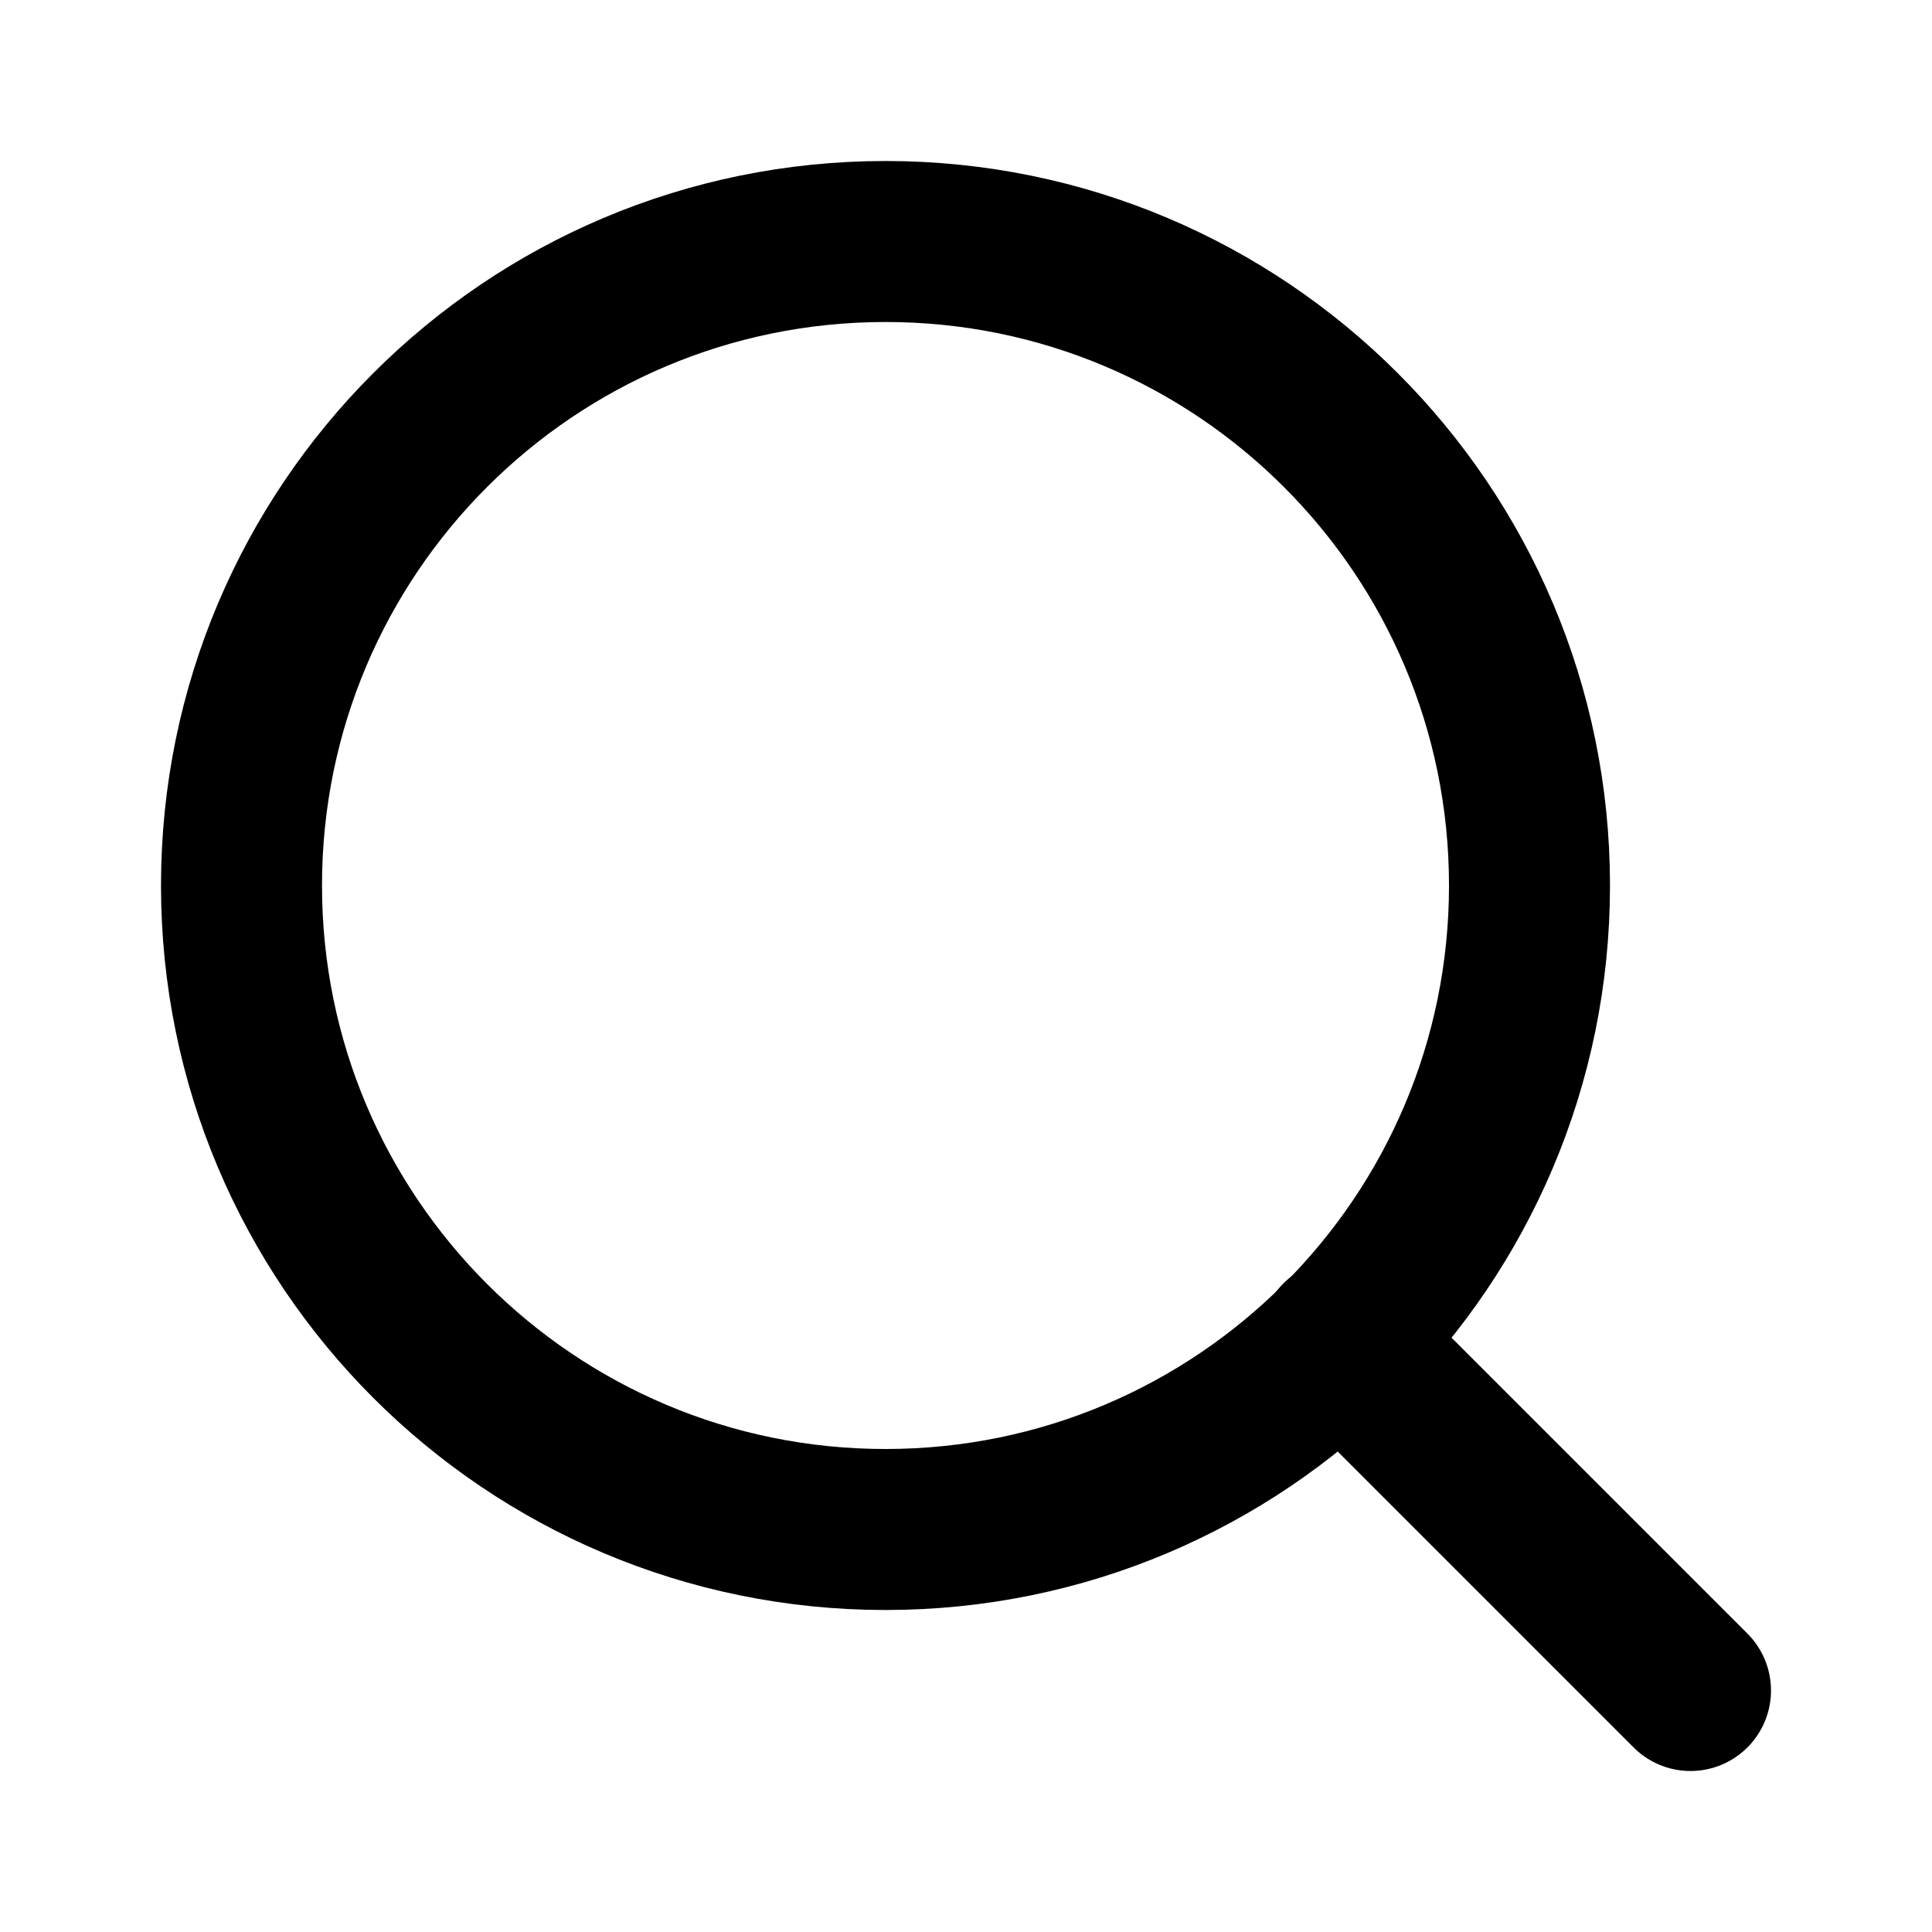
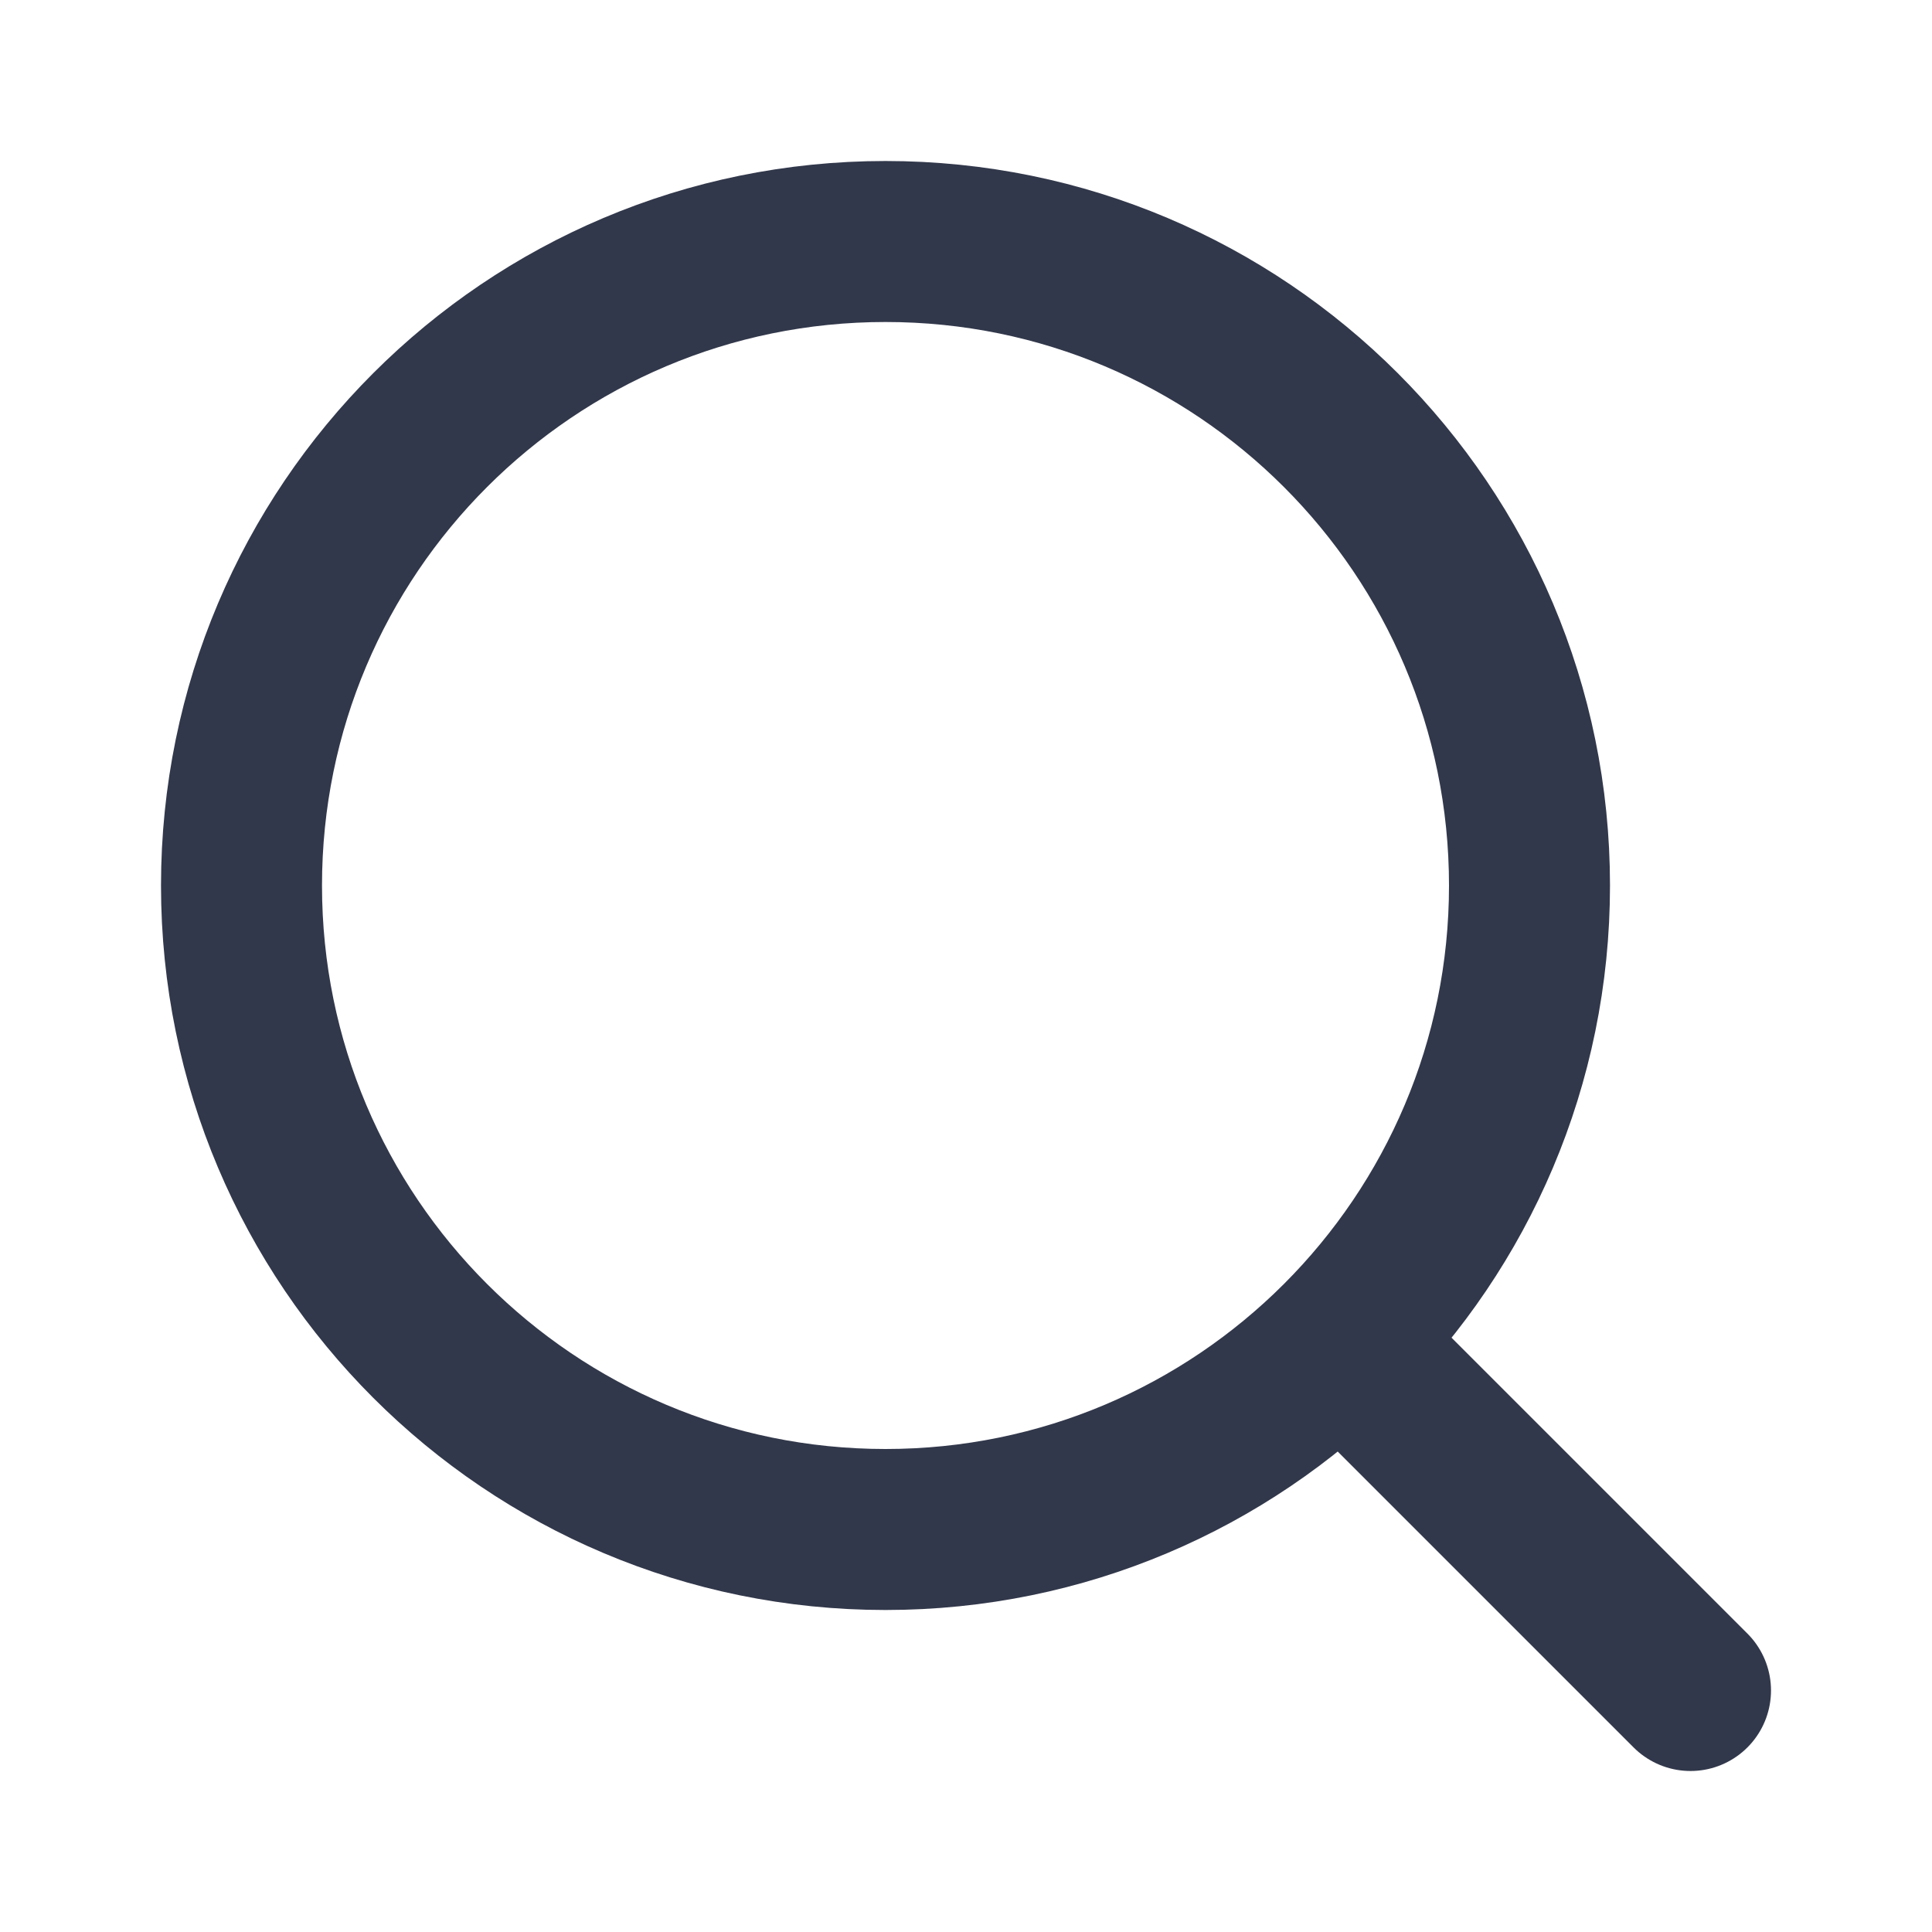
- <svg xmlns="http://www.w3.org/2000/svg" class="feather feather-search" fill="none" height="24" stroke="currentColor" stroke-linecap="round" stroke-linejoin="round" stroke-width="2" viewBox="0 0 24 24" width="24">
+ <svg xmlns="http://www.w3.org/2000/svg" width="24" height="24" viewBox="0 0 24 24" fill="none" stroke="#32384b" stroke-width="2" stroke-linecap="round" stroke-linejoin="round" class="lucide lucide-search">
  <circle cx="11" cy="11" r="8" />
-   <line x1="21" x2="16.65" y1="21" y2="16.65" />
+   <path d="m21 21-4.3-4.3" />
</svg>
